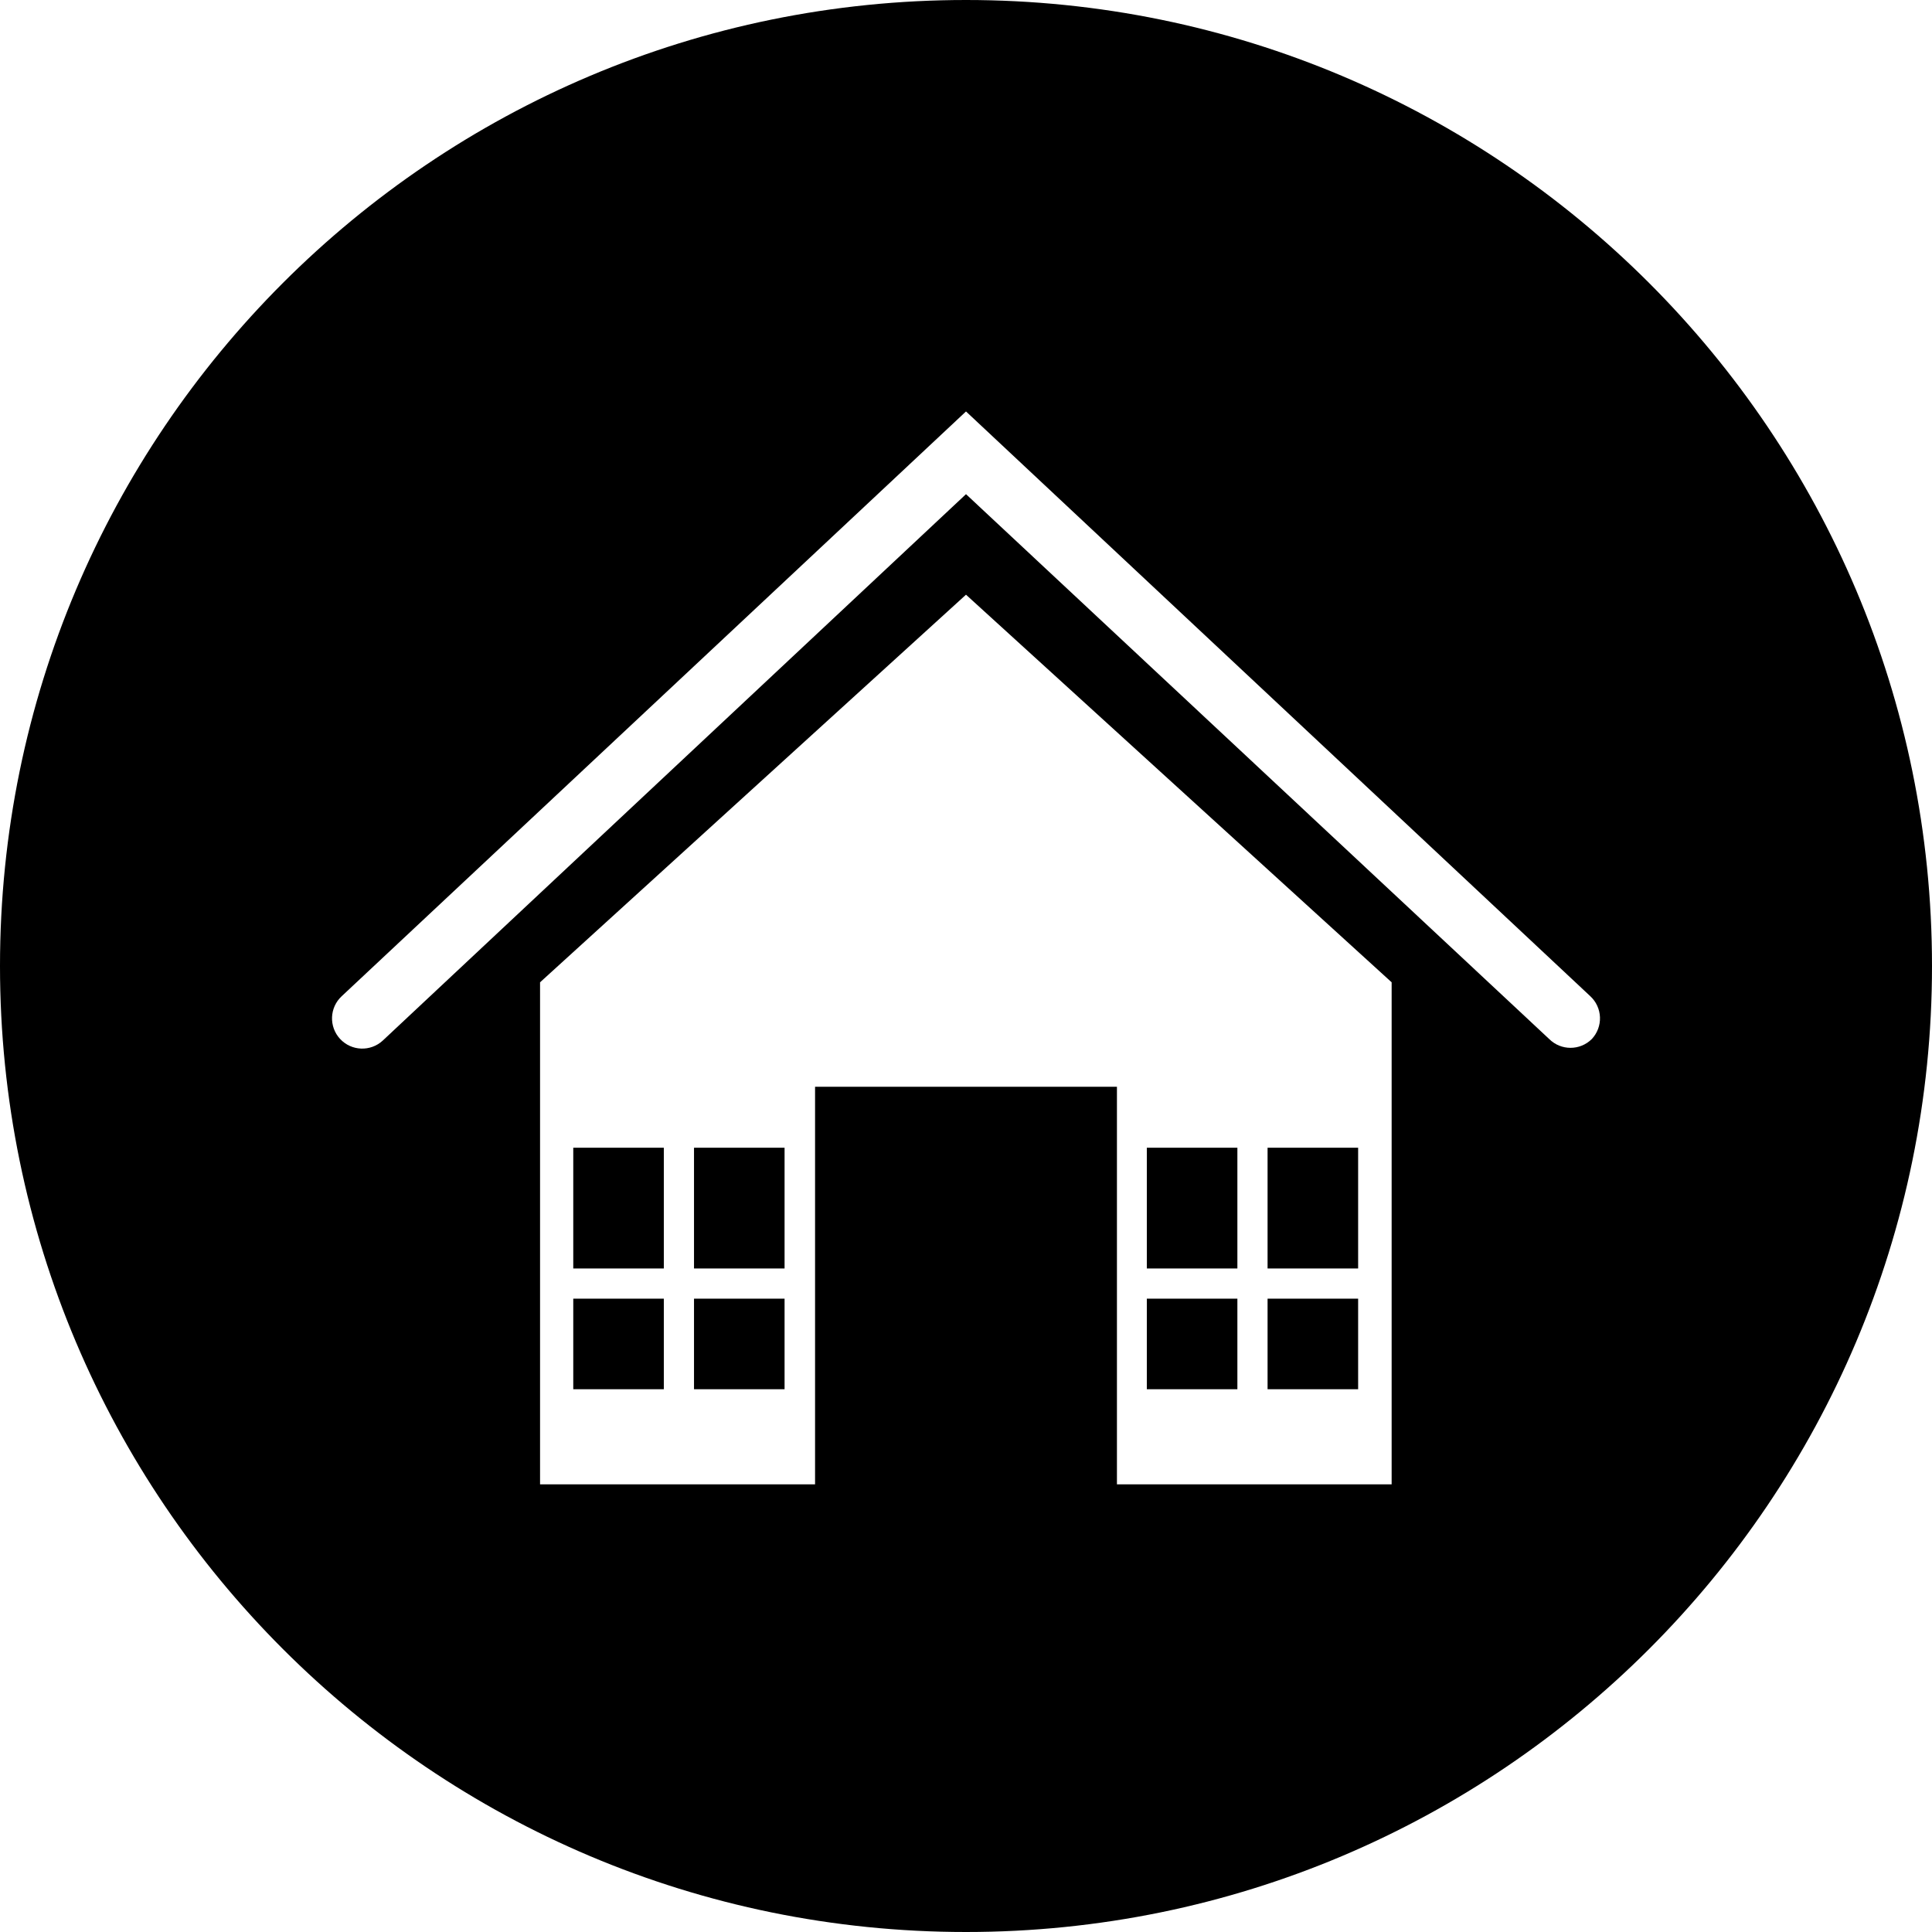
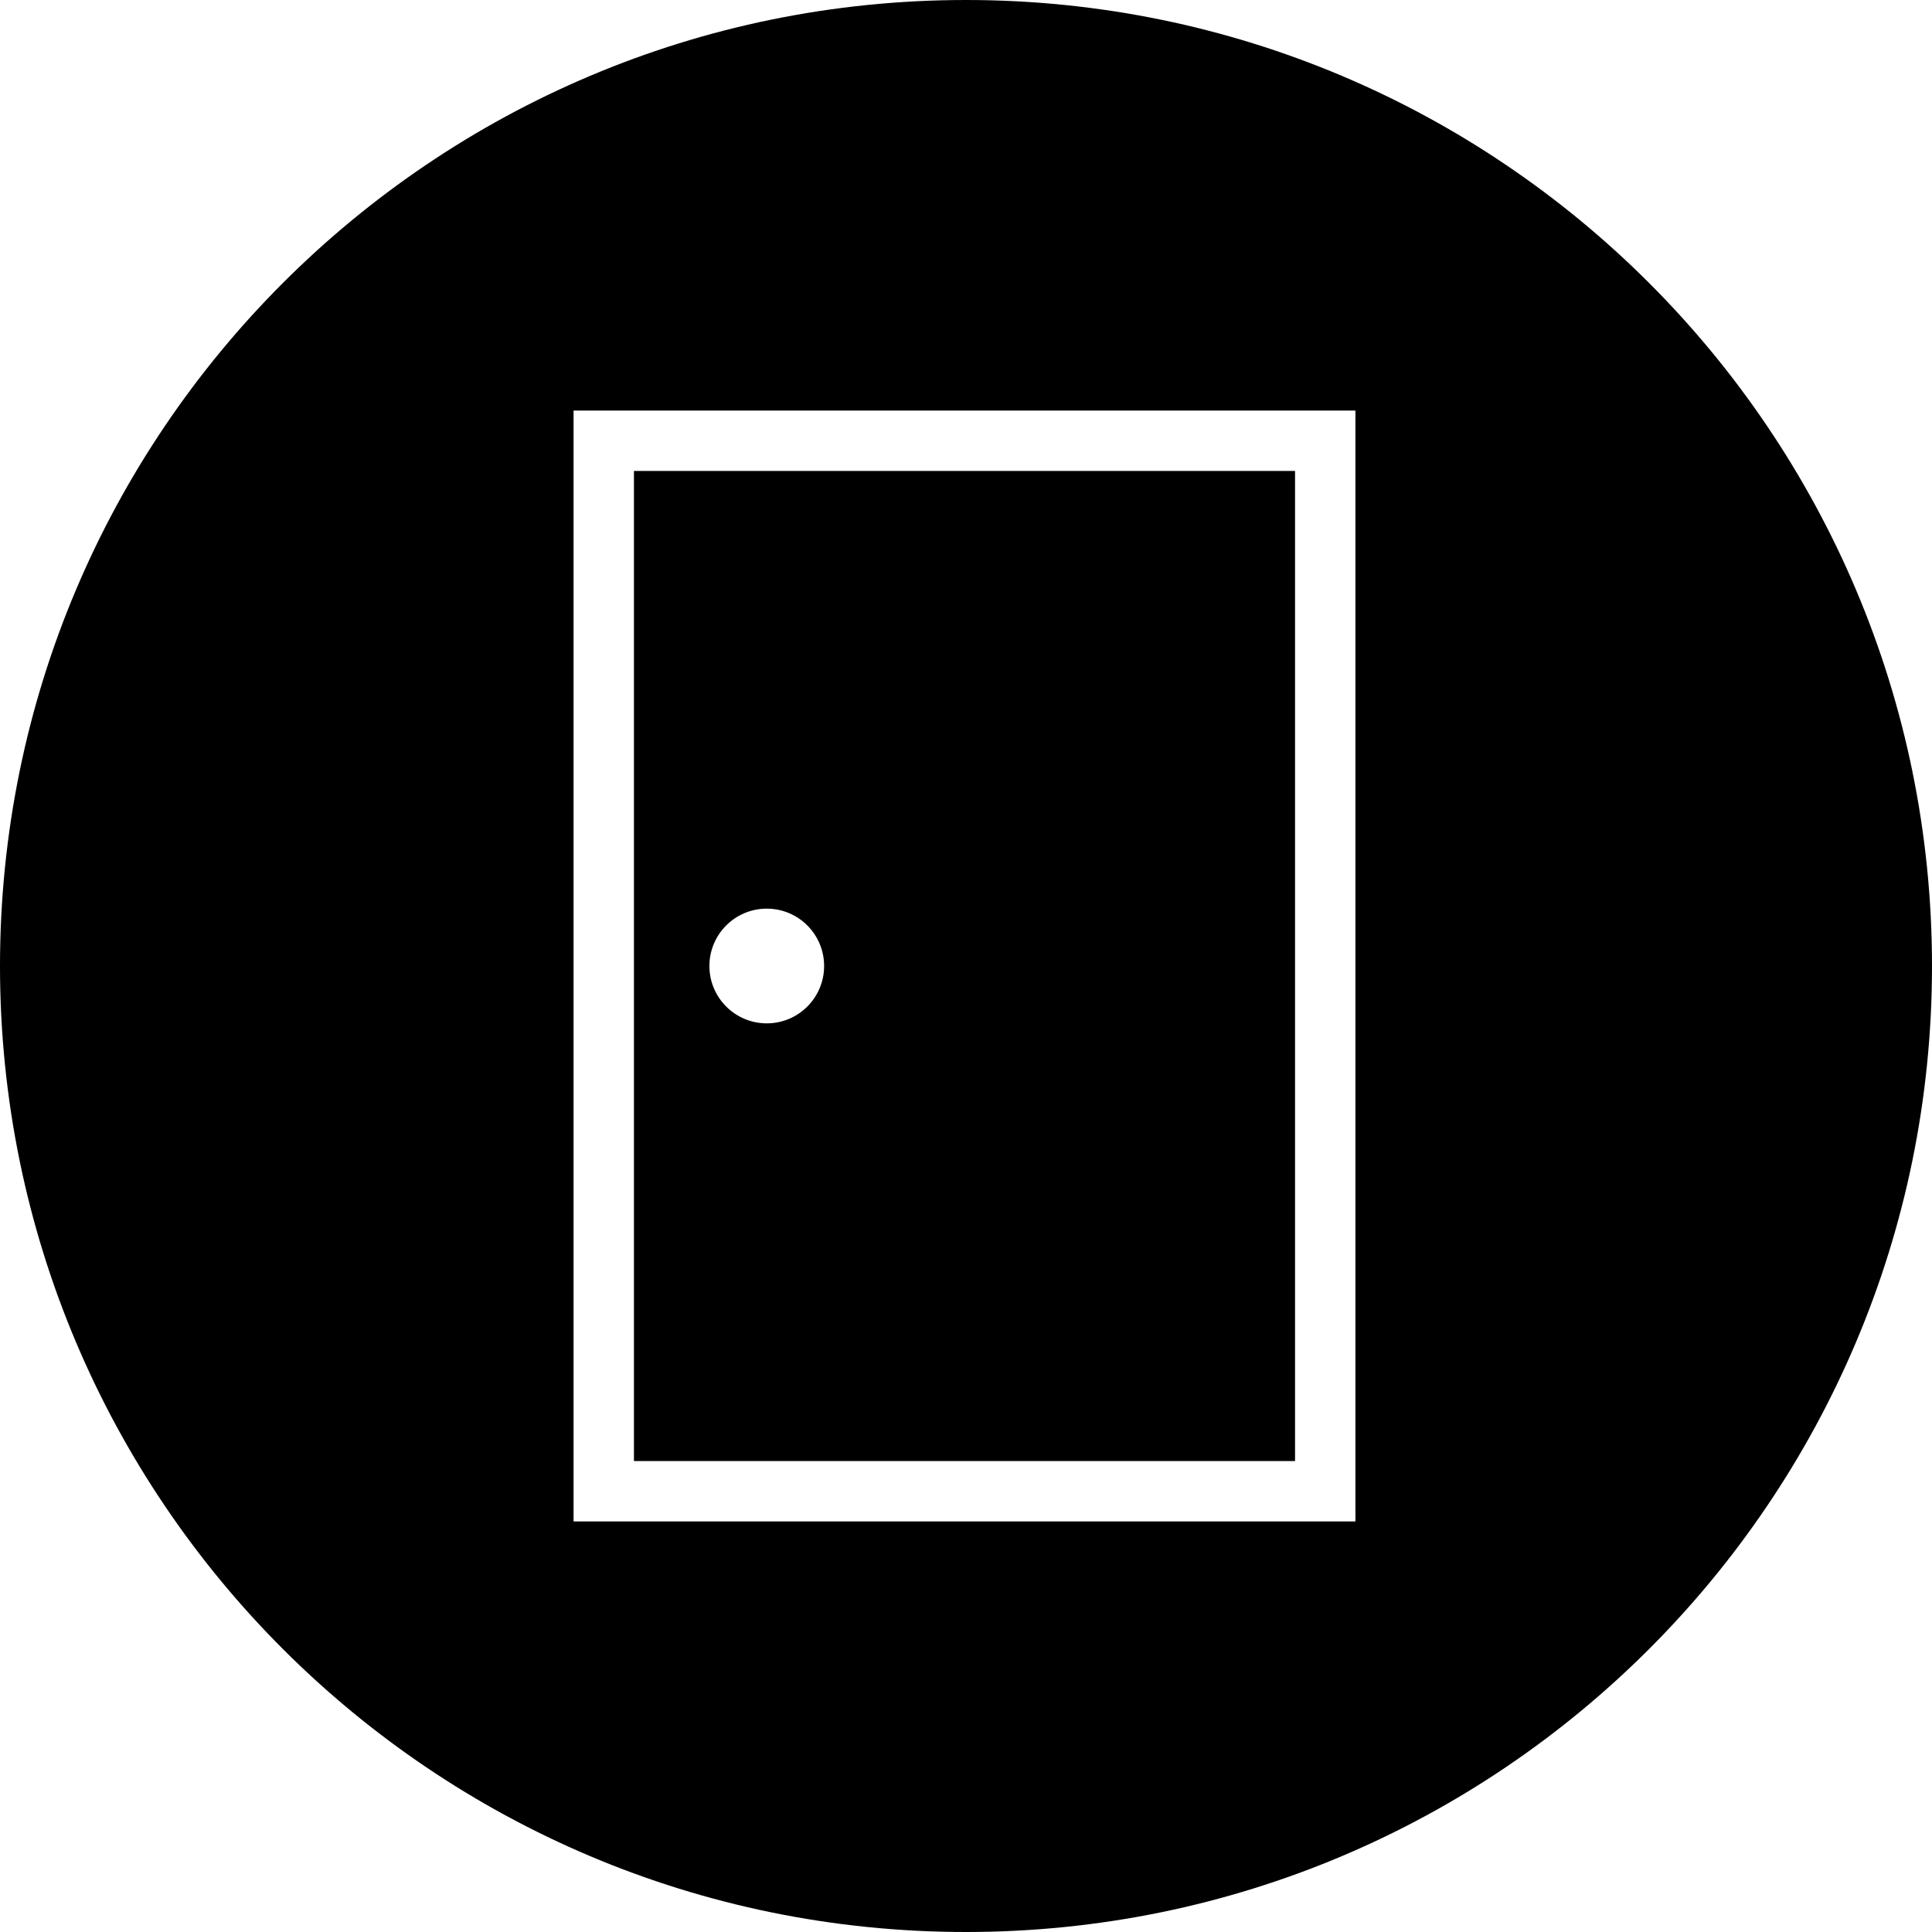
<svg xmlns="http://www.w3.org/2000/svg" viewBox="0 0 64 64" width="64" height="64">
-   <rect x="22.99" y="38.02" width="3" height="4" />
-   <rect x="41.99" y="43.02" width="3" height="3" />
-   <rect x="41.99" y="38.02" width="3" height="4" />
-   <rect x="18.99" y="38.02" width="3" height="4" />
-   <rect x="18.99" y="43.02" width="3" height="3" />
-   <rect x="22.99" y="43.02" width="3" height="3" />
-   <rect x="37.99" y="38.02" width="3" height="4" />
-   <path d="M32,0A32,32,0,1,0,64,32,32,32,0,0,0,32,0ZM46.1,49.17H37V36H27V49.17H17.89V32.54L32,19.7,46.1,32.54Zm6.63-14.75a1,1,0,0,1-1.41,0L32,16.37,12.68,34.47A1,1,0,0,1,11.32,33L32,13.63,52.68,33A1,1,0,0,1,52.73,34.42Z" />
-   <rect x="37.99" y="43.02" width="3" height="3" />
+   <path d="M42.9,15.6H21V48.4H42.9ZM25.4,33.9A1.9,1.9,0,1,1,27.3,32,1.9,1.9,0,0,1,25.4,33.9Z" />
+   <path d="M32,0A32,32,0,1,0,64,32,32,32,0,0,0,32,0ZM44.9,50.4H19V13.6H44.9Z" />
</svg>
